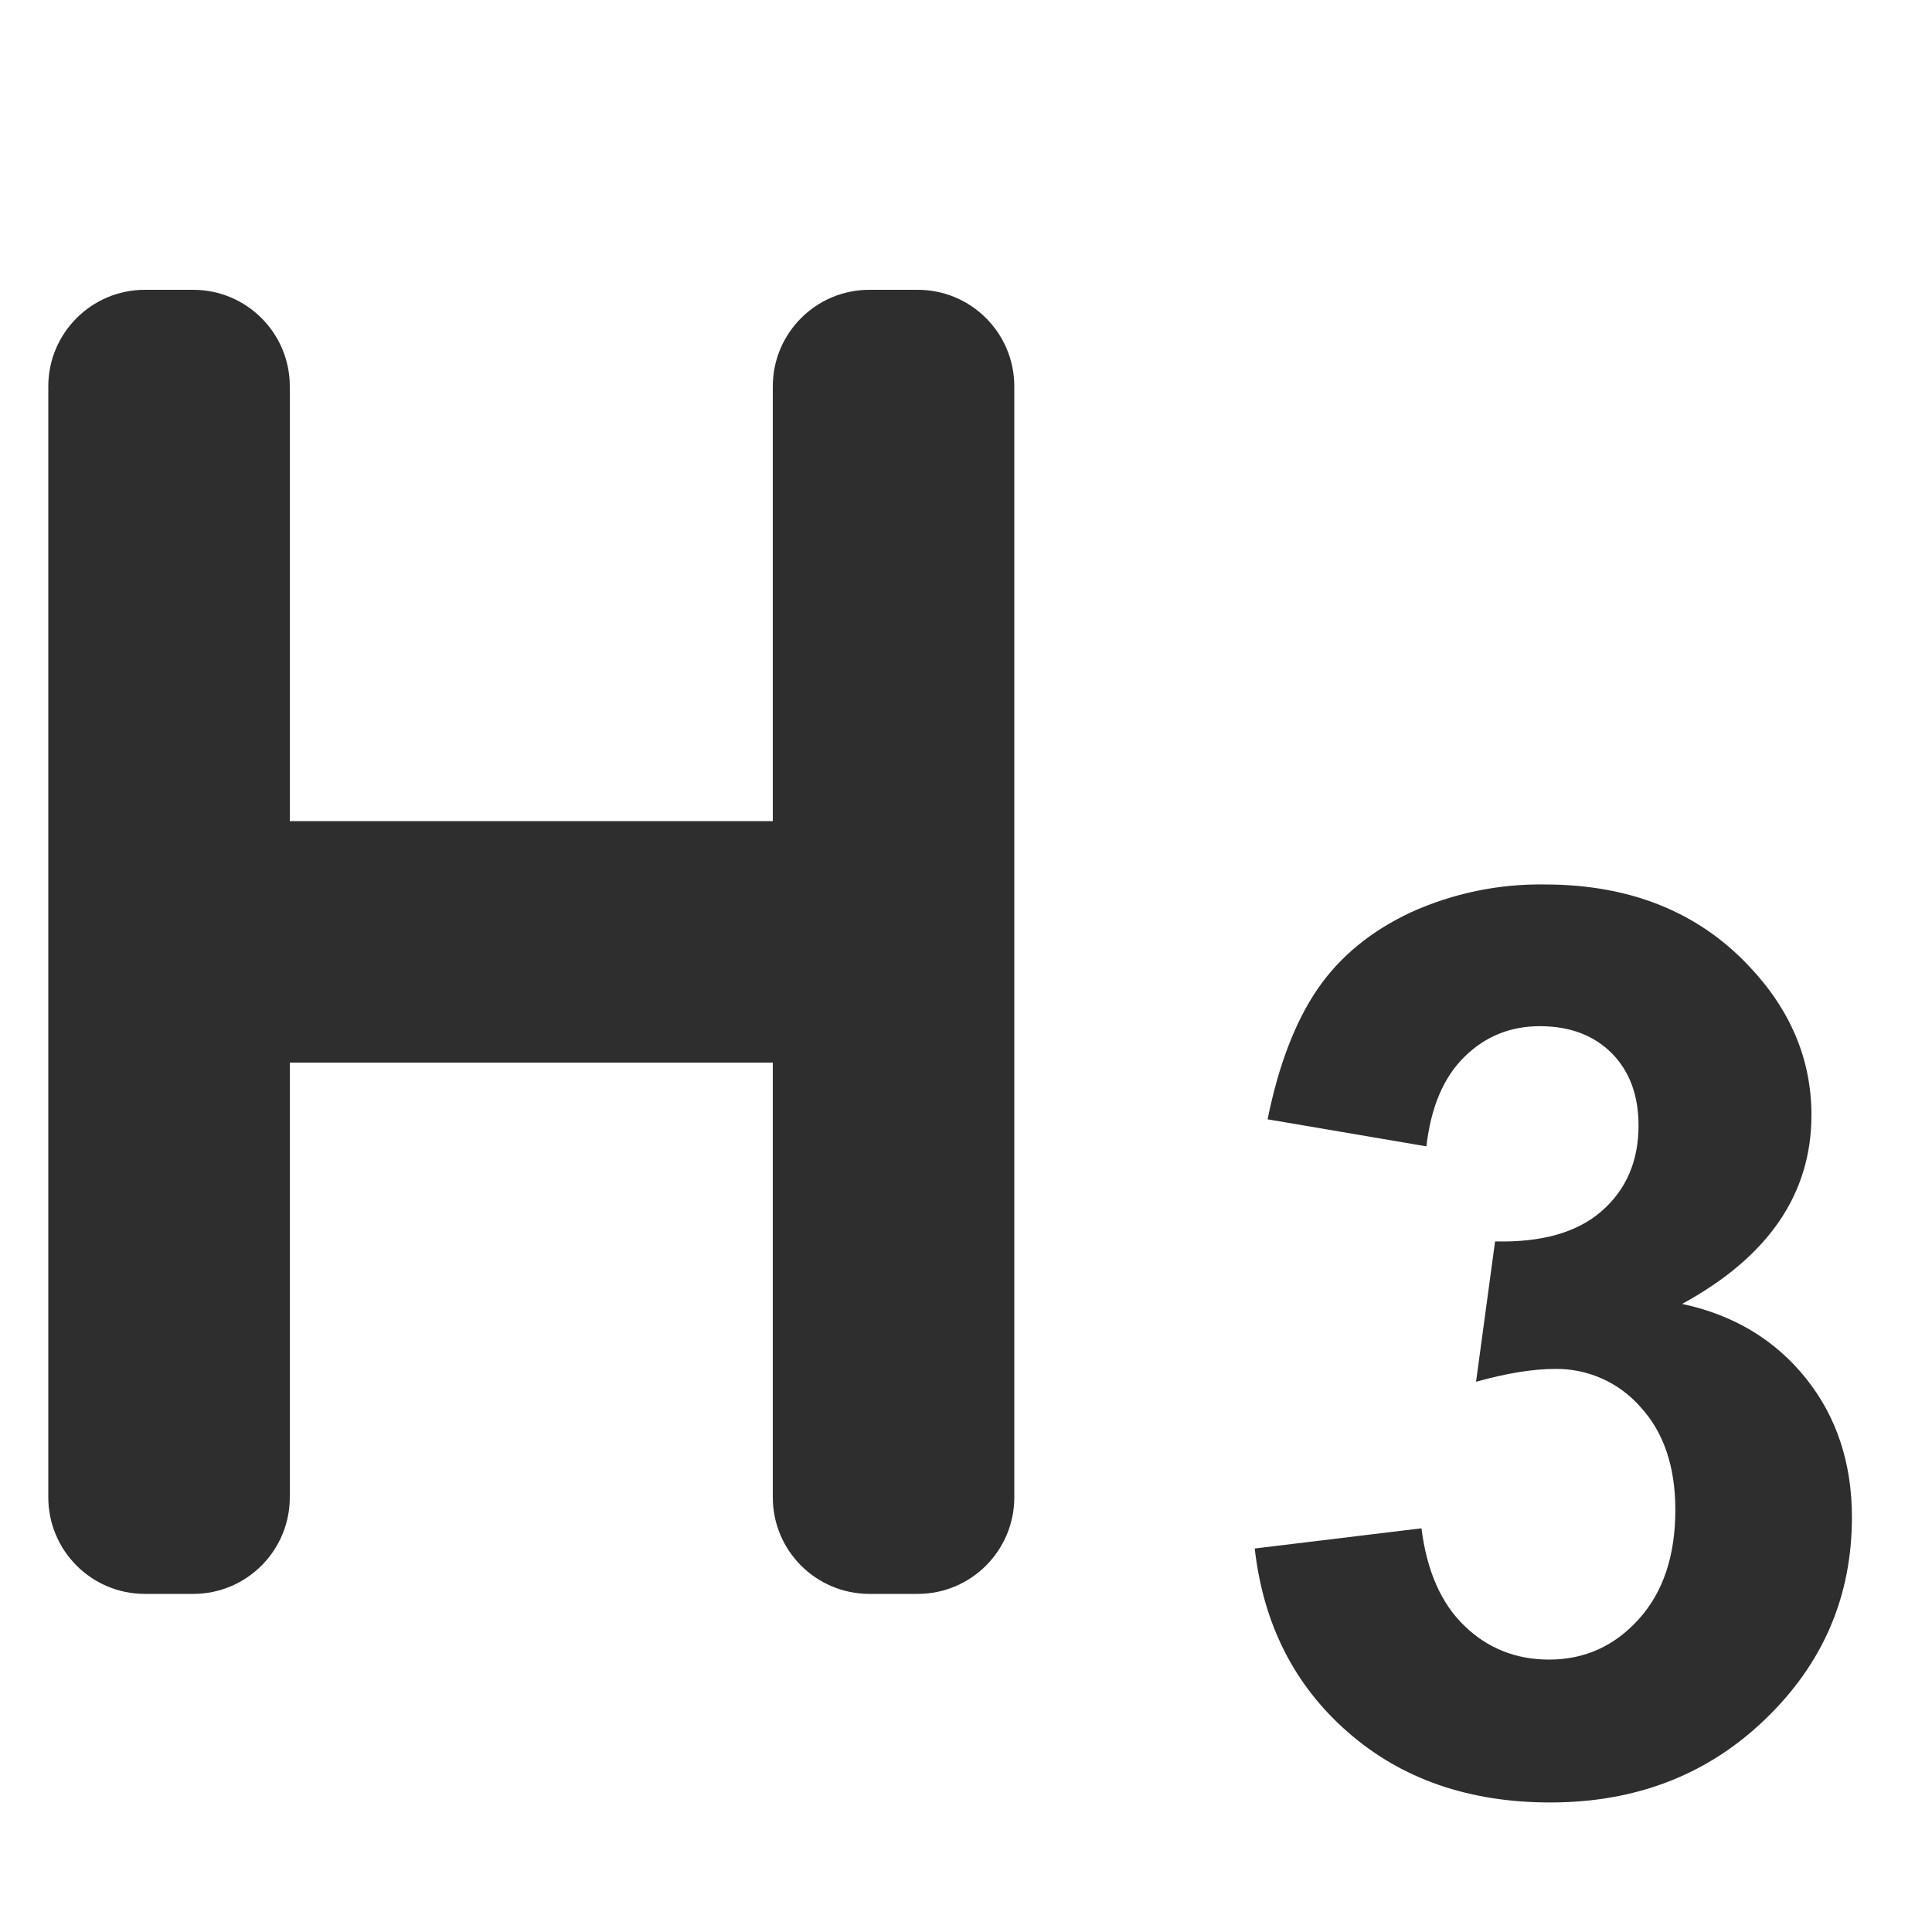
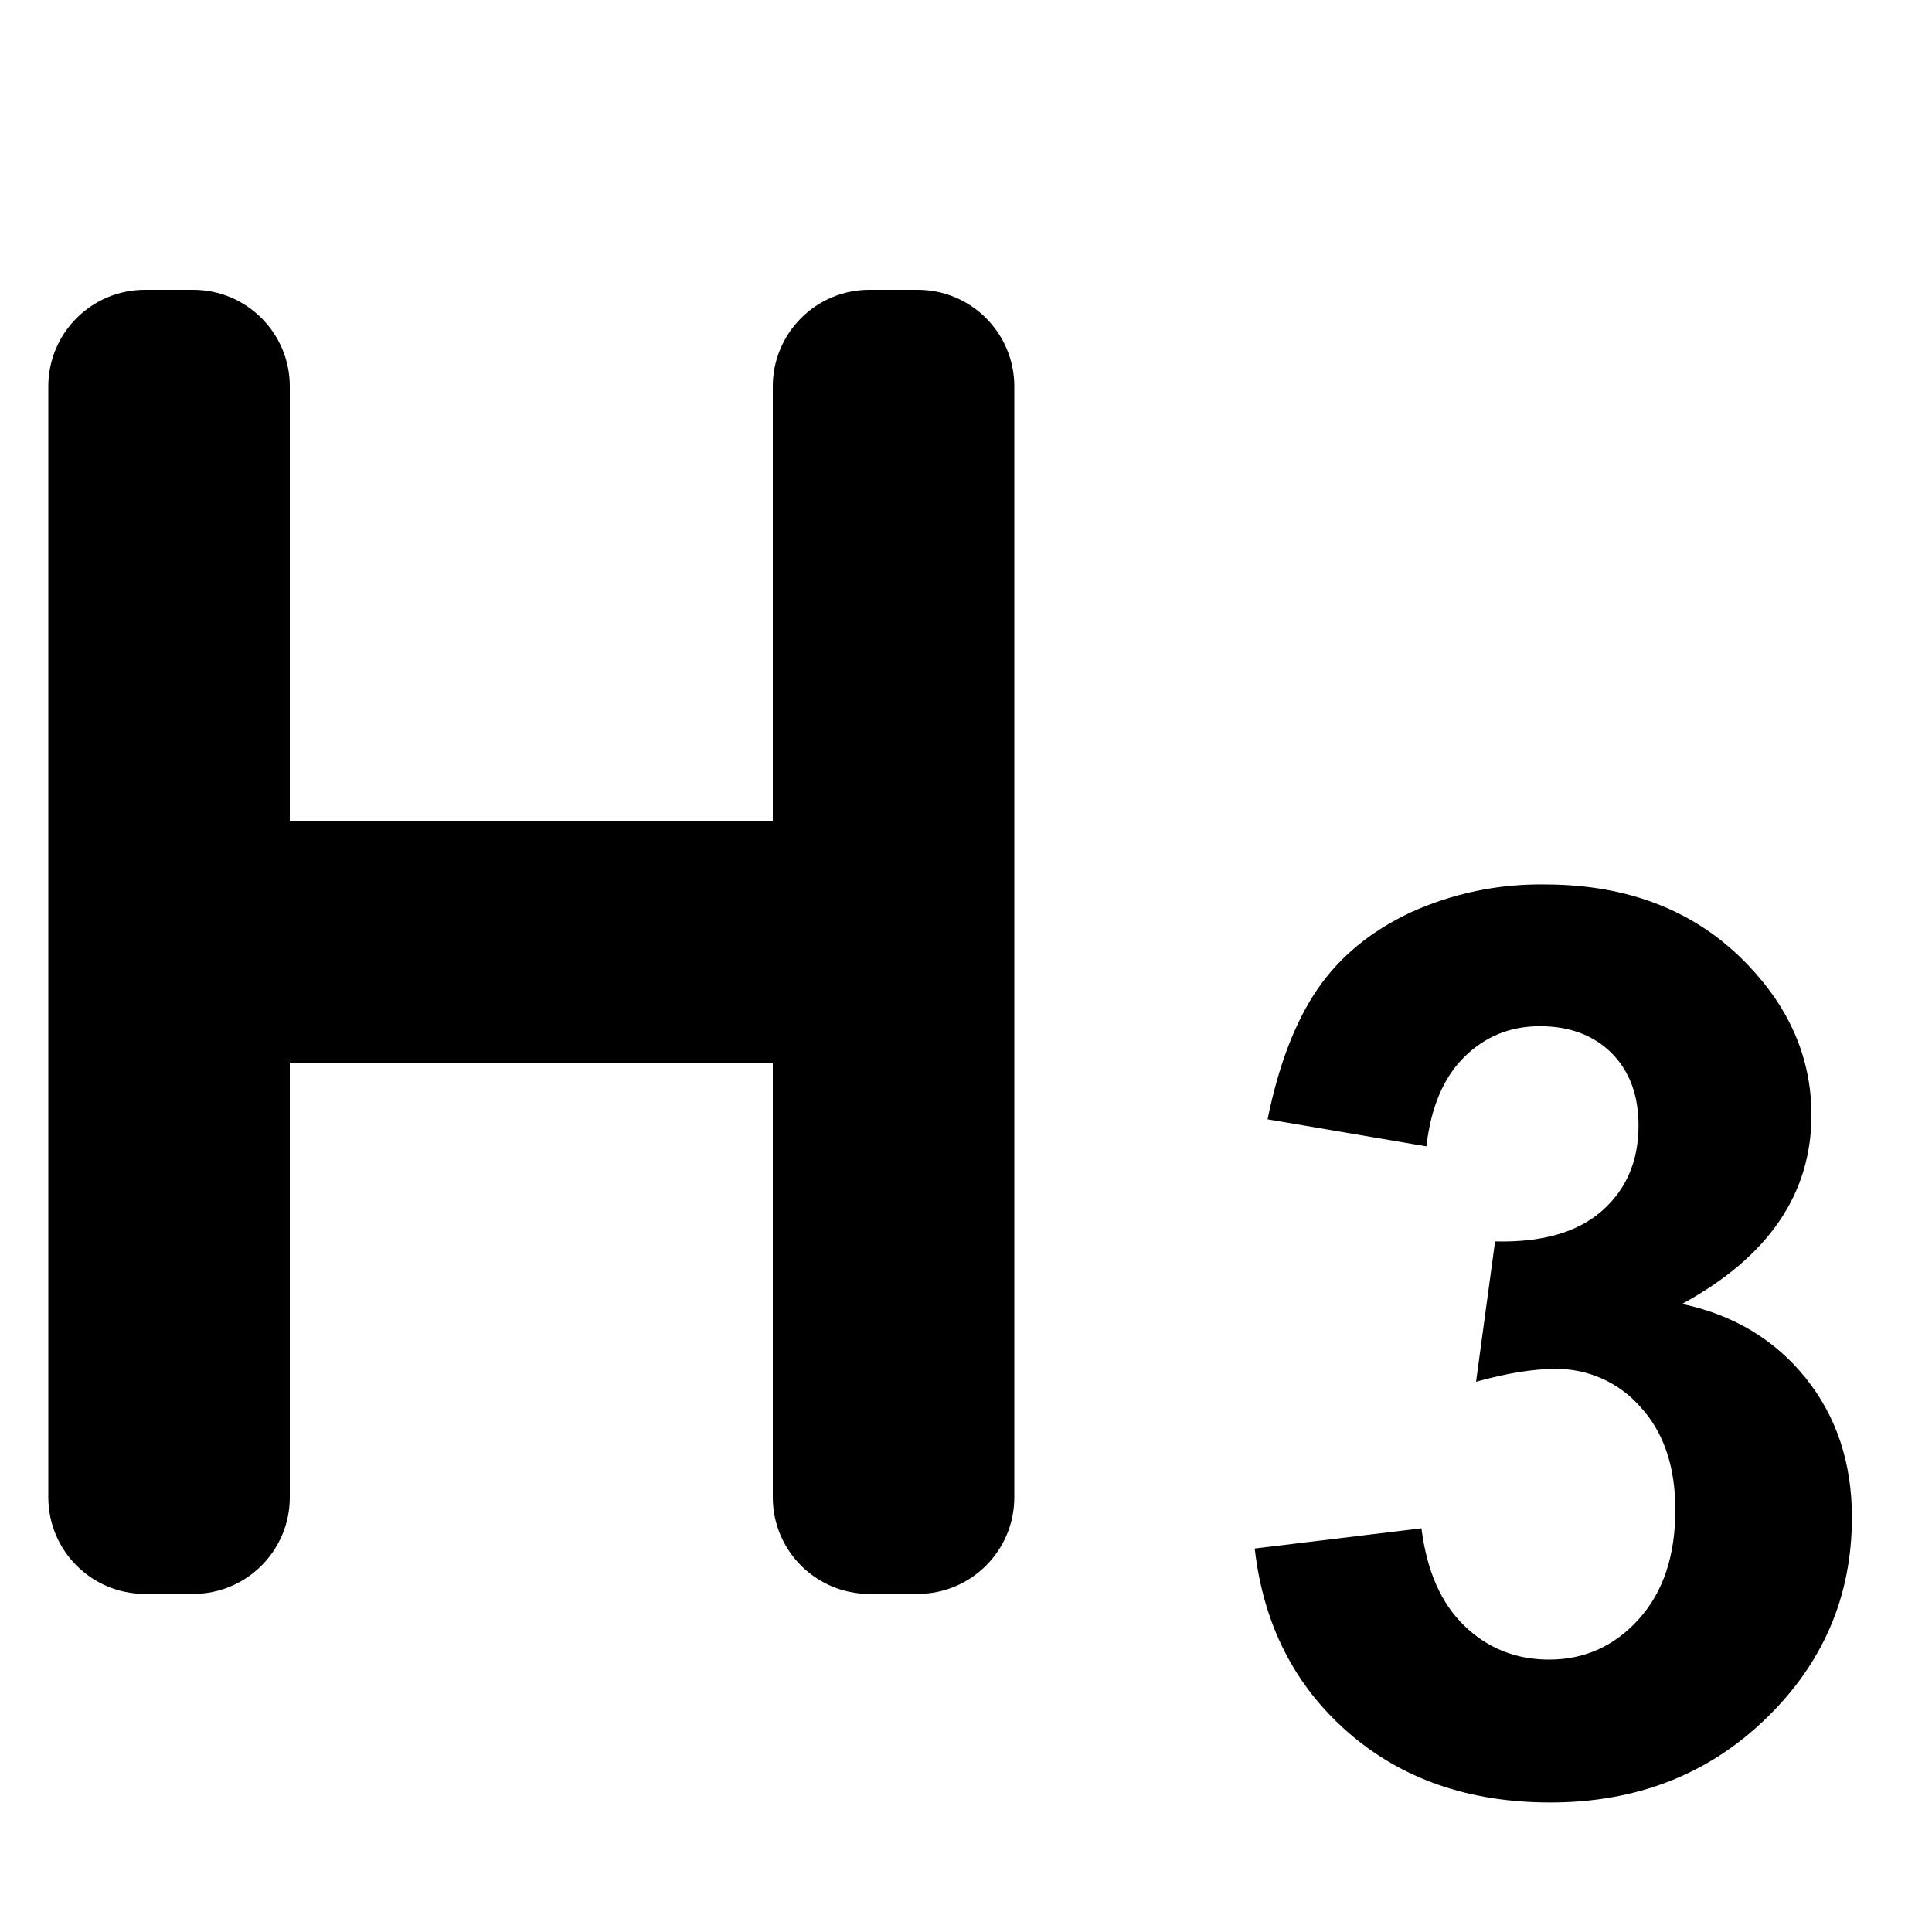
<svg xmlns="http://www.w3.org/2000/svg" width="20" height="20">
-   <path d="M3 8.5h5V4a1 1 0 0 1 1-1h.5a1 1 0 0 1 1 1v11.5a1 1 0 0 1-1 1H9a1 1 0 0 1-1-1V11H3v4.5a1 1 0 0 1-1 1h-.5a1 1 0 0 1-1-1V4a1 1 0 0 1 1-1H2a1 1 0 0 1 1 1v4.5zm9.989 7.53l1.726-.209c.055.44.203.777.445 1.01.24.232.533.349.876.349.368 0 .678-.14.93-.42.251-.279.377-.655.377-1.13 0-.448-.12-.803-.362-1.066a1.153 1.153 0 0 0-.882-.393c-.228 0-.501.044-.819.133l.197-1.453c.482.012.85-.092 1.105-.315.253-.222.38-.517.38-.885 0-.313-.093-.563-.279-.75-.186-.185-.434-.278-.743-.278-.304 0-.565.105-.78.317-.216.212-.347.52-.394.927l-1.644-.28c.114-.562.287-1.012.517-1.348.231-.337.553-.601.965-.794a3.24 3.24 0 0 1 1.387-.289c.876 0 1.579.28 2.108.838.436.457.653.973.653 1.549 0 .817-.446 1.468-1.339 1.955.533.114.96.37 1.28.768.319.398.478.878.478 1.441 0 .817-.298 1.513-.895 2.088-.596.576-1.339.864-2.228.864-.842 0-1.54-.243-2.094-.727-.555-.485-.876-1.118-.965-1.901z" fill="#2E2E2E" fill-rule="evenodd" />
+   <path d="M3 8.5h5V4a1 1 0 0 1 1-1h.5a1 1 0 0 1 1 1v11.5a1 1 0 0 1-1 1H9a1 1 0 0 1-1-1V11H3v4.5a1 1 0 0 1-1 1h-.5a1 1 0 0 1-1-1V4a1 1 0 0 1 1-1H2a1 1 0 0 1 1 1v4.5zm9.989 7.53l1.726-.209c.055.44.203.777.445 1.01.24.232.533.349.876.349.368 0 .678-.14.93-.42.251-.279.377-.655.377-1.13 0-.448-.12-.803-.362-1.066a1.153 1.153 0 0 0-.882-.393c-.228 0-.501.044-.819.133l.197-1.453c.482.012.85-.092 1.105-.315.253-.222.38-.517.38-.885 0-.313-.093-.563-.279-.75-.186-.185-.434-.278-.743-.278-.304 0-.565.105-.78.317-.216.212-.347.52-.394.927l-1.644-.28c.114-.562.287-1.012.517-1.348.231-.337.553-.601.965-.794a3.24 3.24 0 0 1 1.387-.289c.876 0 1.579.28 2.108.838.436.457.653.973.653 1.549 0 .817-.446 1.468-1.339 1.955.533.114.96.37 1.28.768.319.398.478.878.478 1.441 0 .817-.298 1.513-.895 2.088-.596.576-1.339.864-2.228.864-.842 0-1.54-.243-2.094-.727-.555-.485-.876-1.118-.965-1.901z" fill-rule="evenodd" />
</svg>
